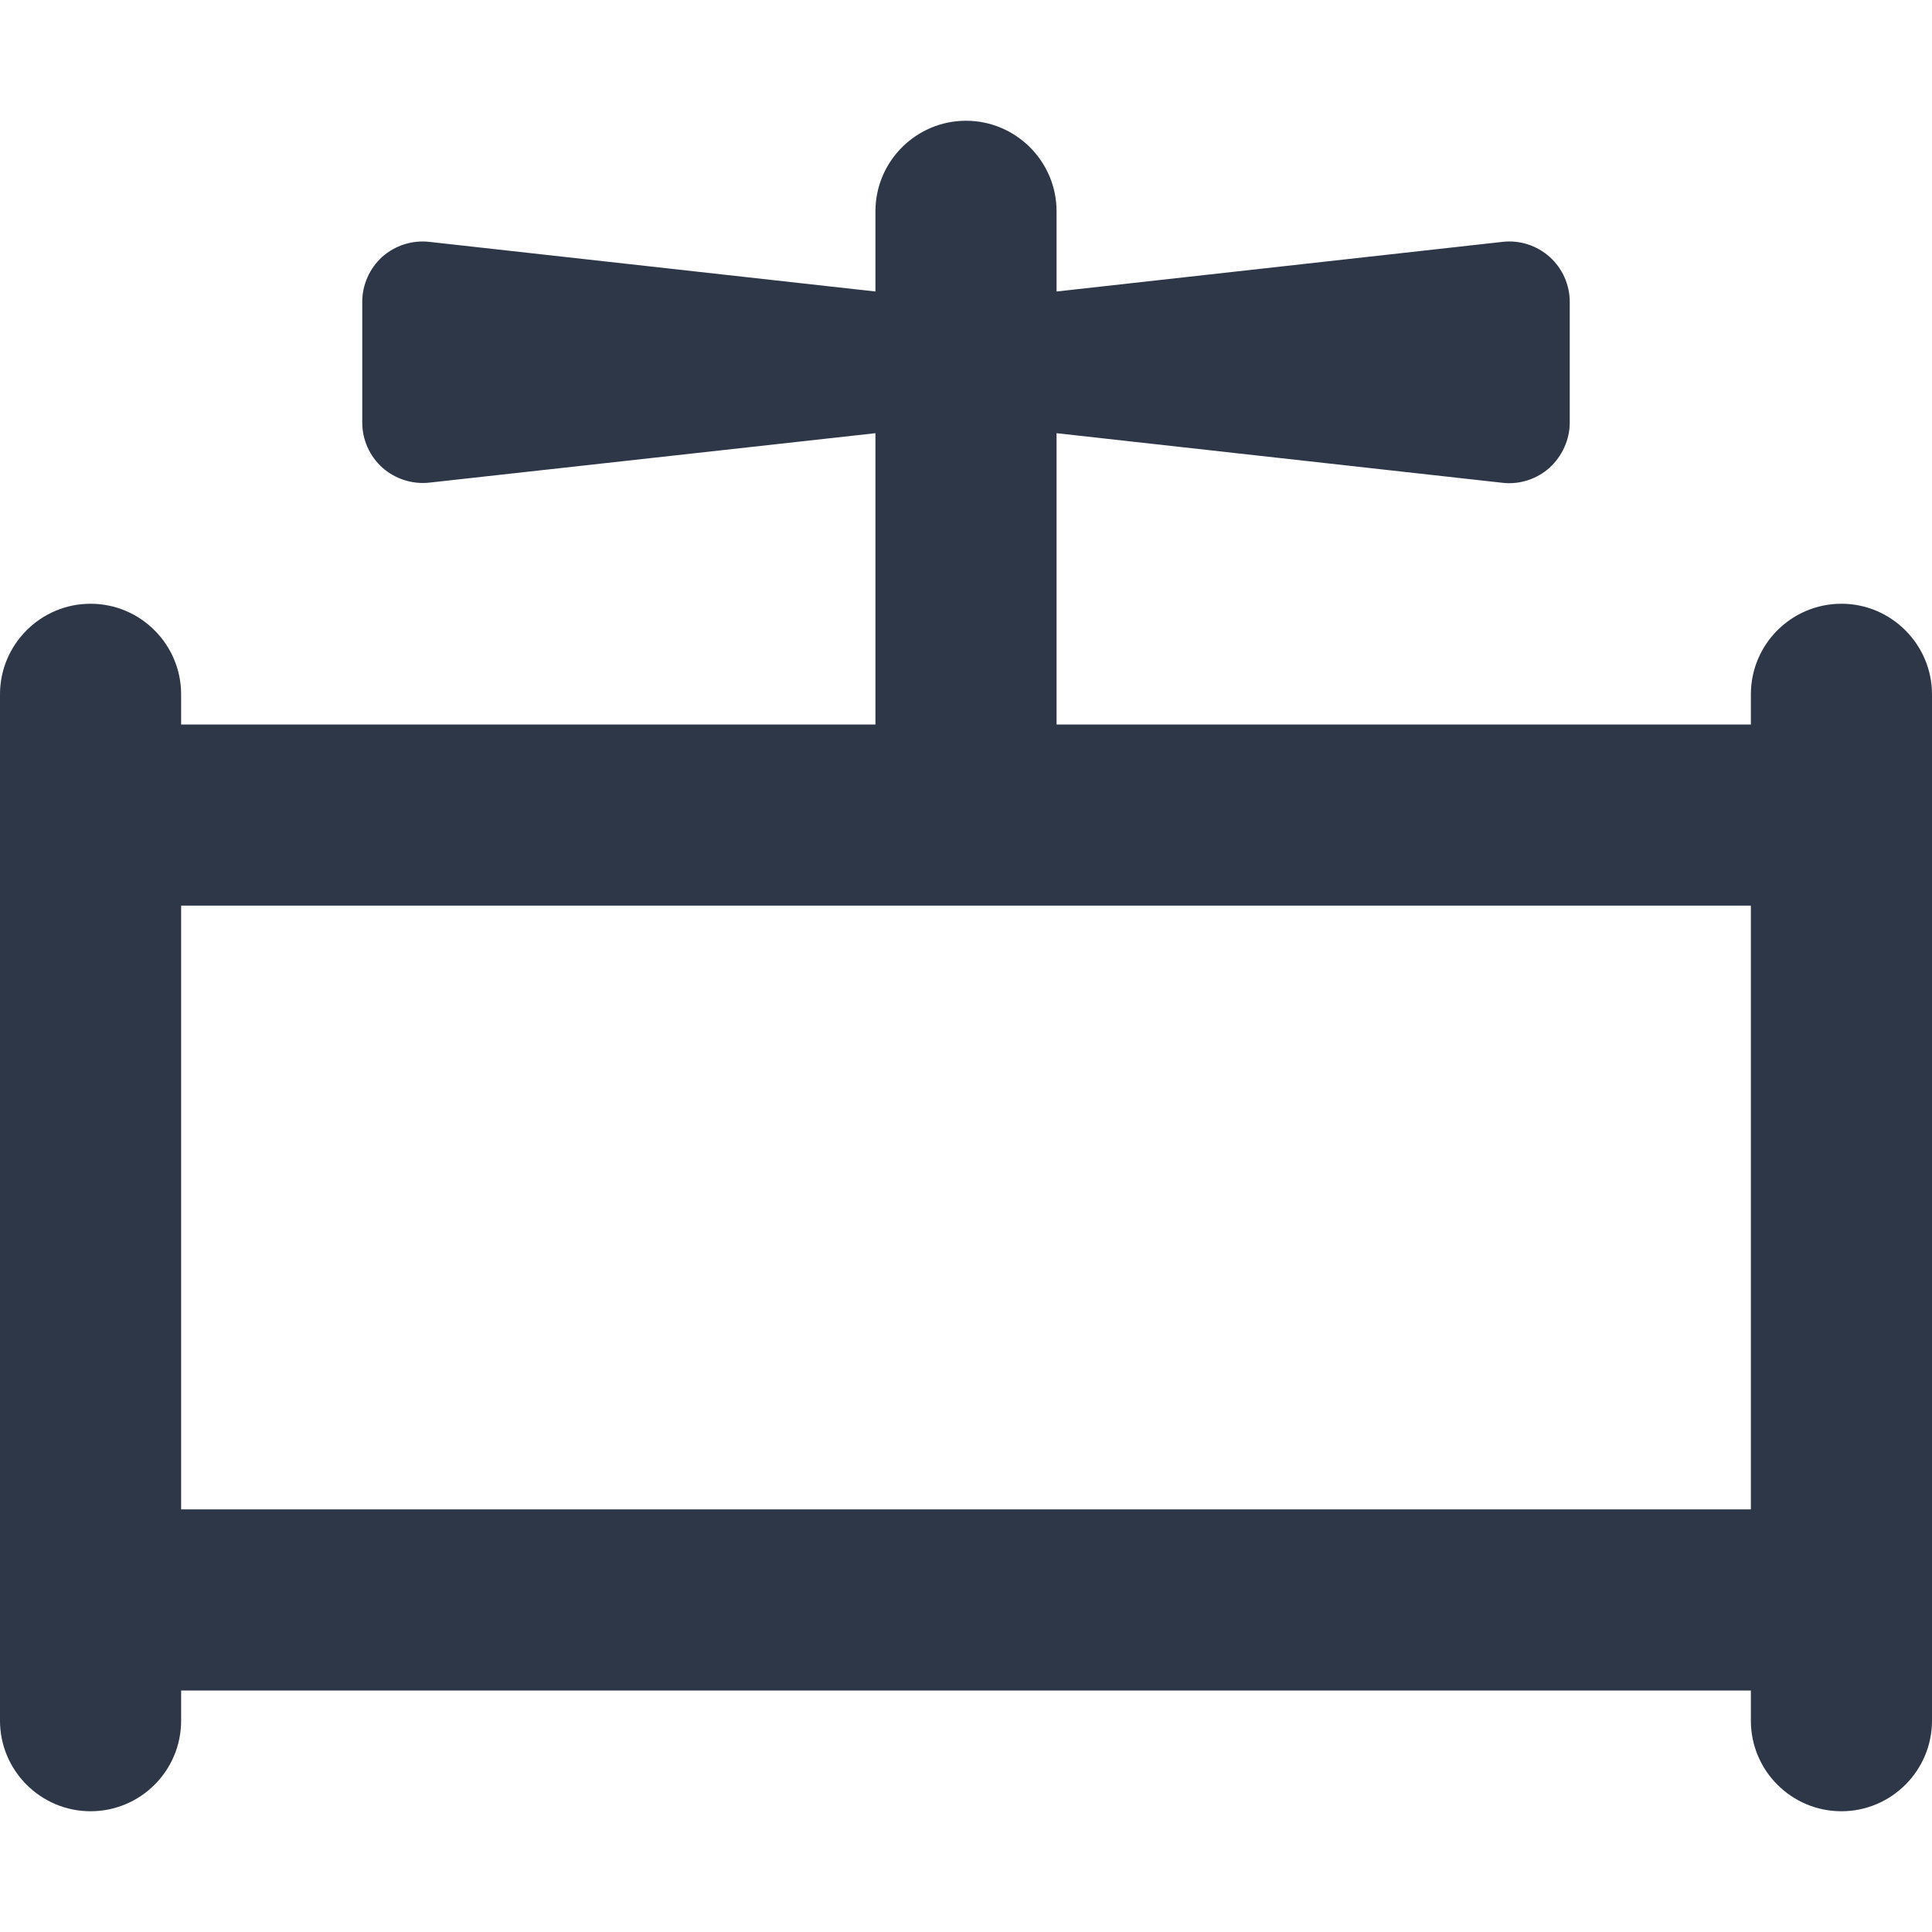
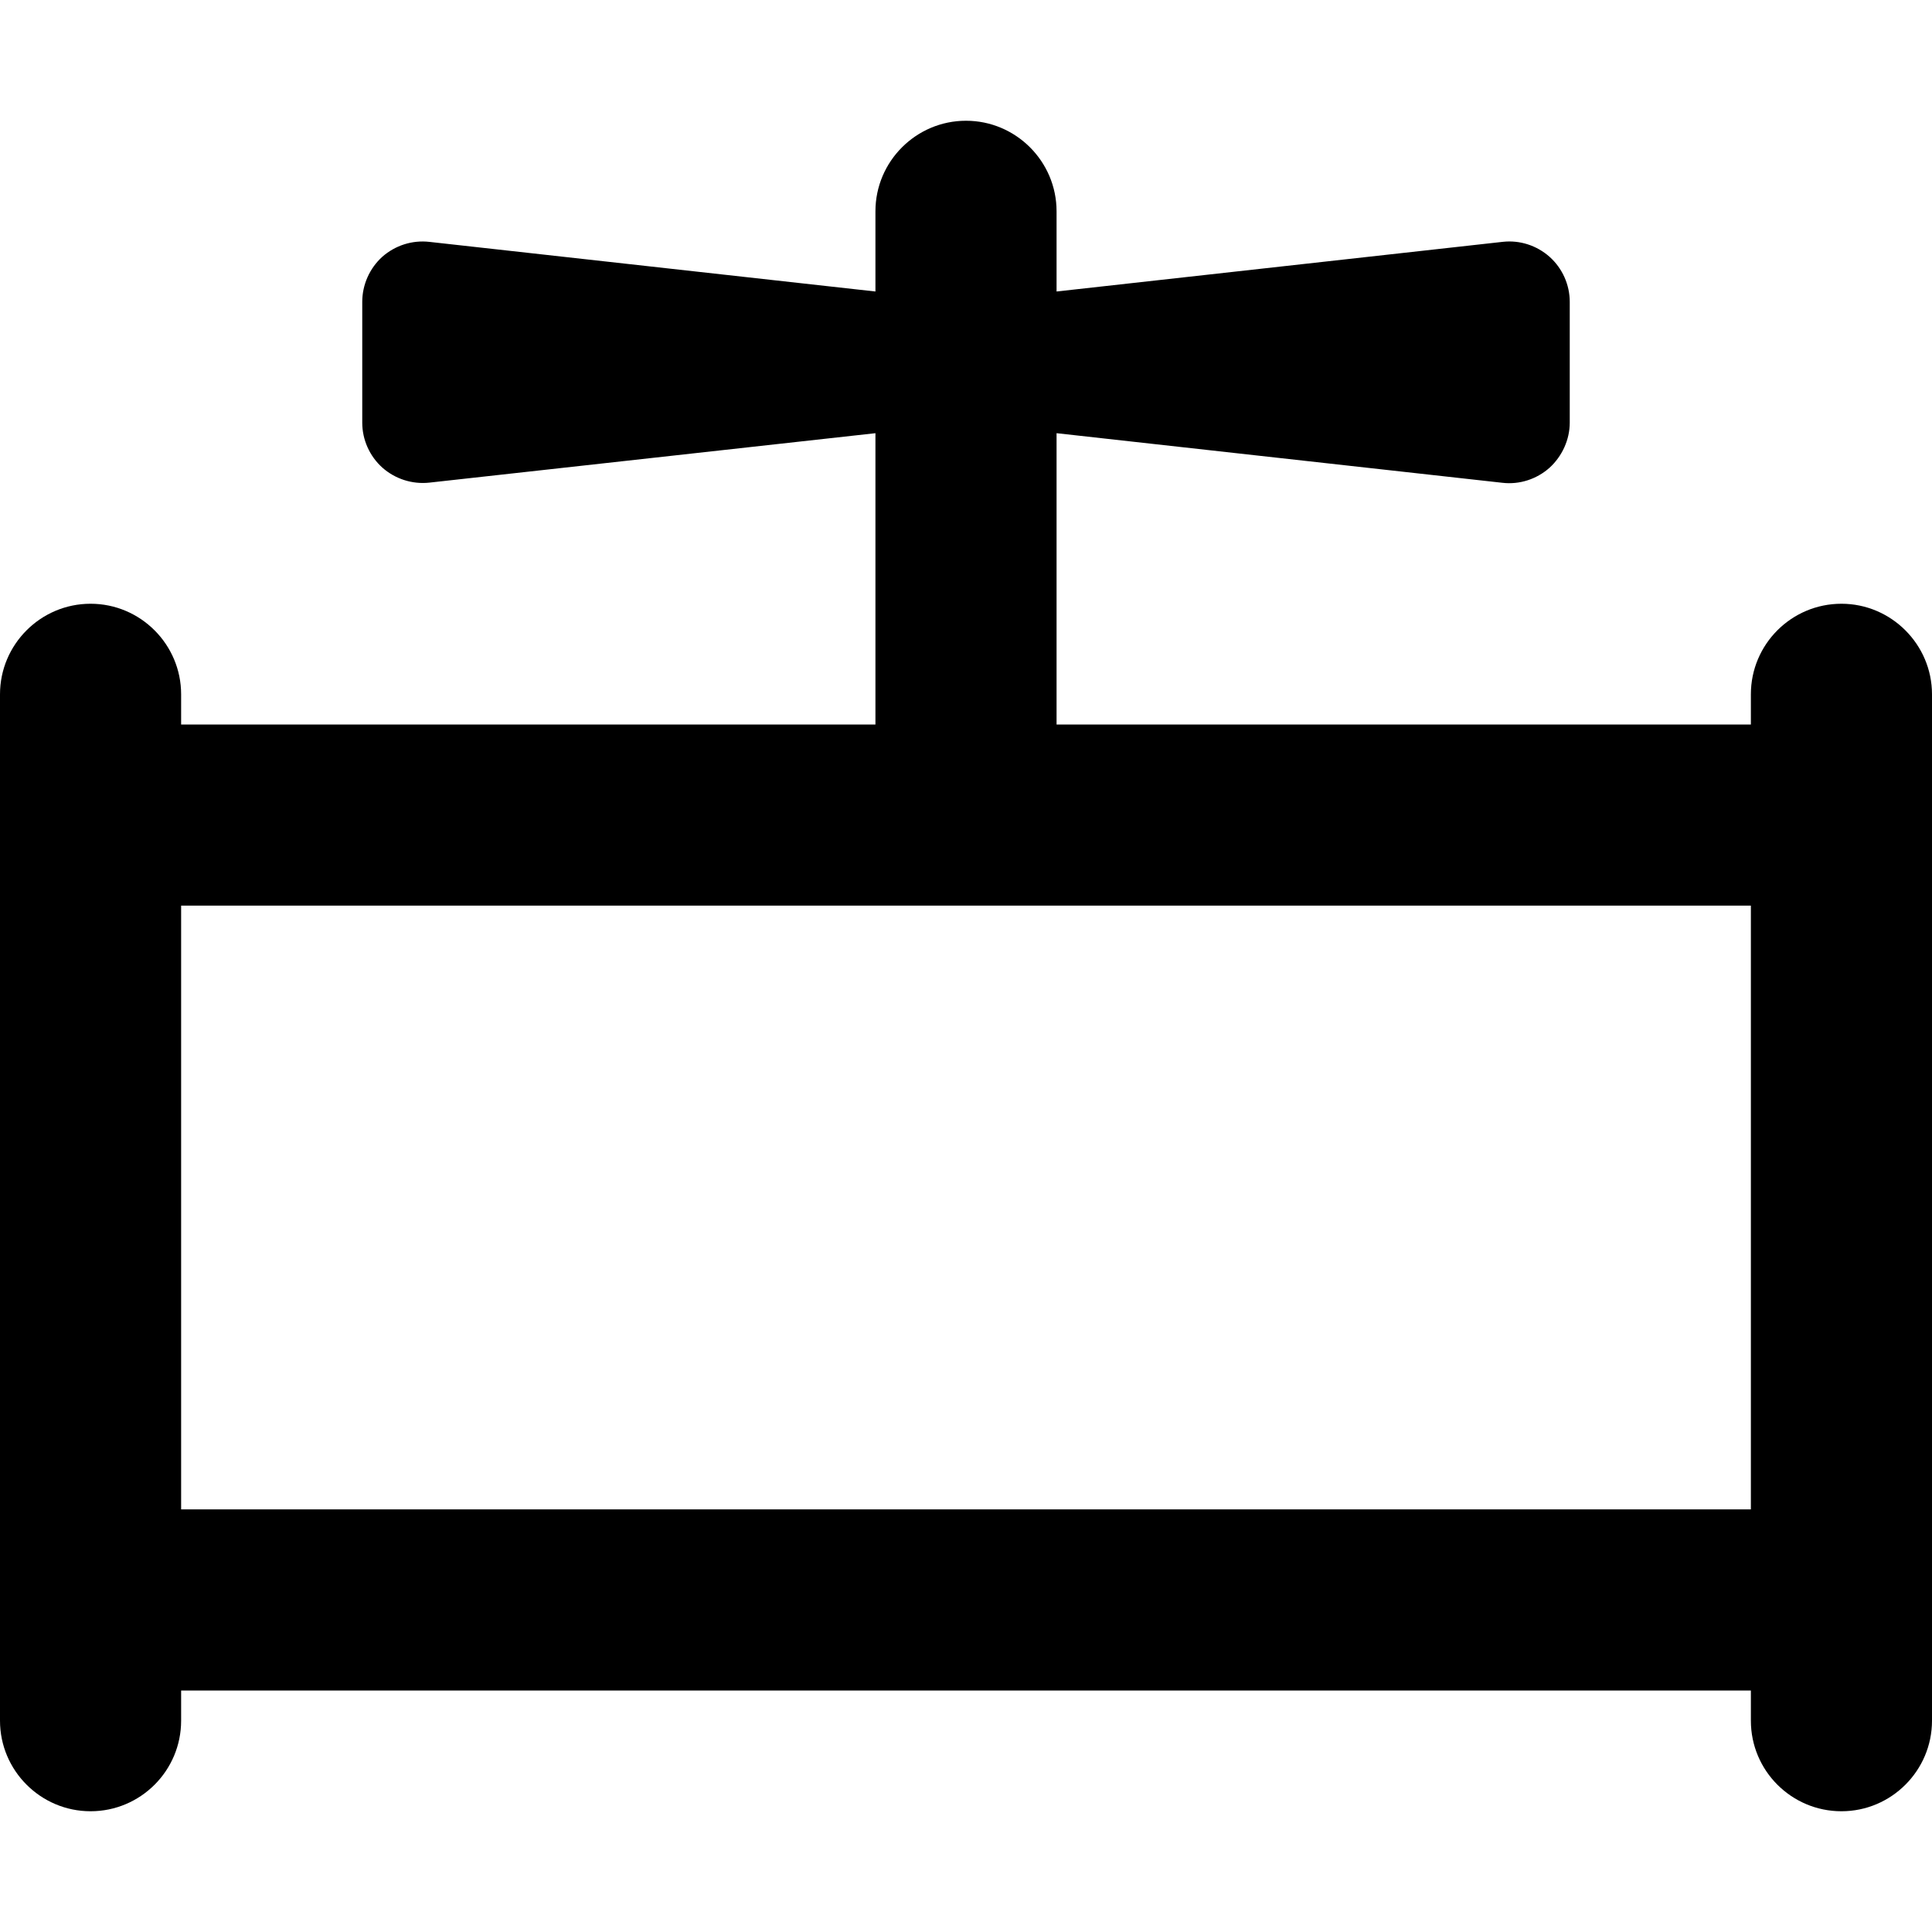
<svg xmlns="http://www.w3.org/2000/svg" viewBox="0 0 512 512">
-   <path fill="#2D3748" style="fill: #2D3748;" d="M488 160c-13.25 0-24 10.75-24 24V192h-184V114.8l118.2 13.15c4.512 .512 9.023-.961 12.42-3.969C414 120.9 416 116.5 416 112v-32c0-4.545-1.951-8.896-5.344-11.94c-3.393-3.008-7.904-4.48-12.42-3.969L280 77.25V56C280 42.75 269.2 32 256 32S232 42.75 232 56v21.25L113.8 64.1C109.2 63.58 104.7 65.06 101.3 68.06C97.95 71.1 96 75.46 96 80v32c0 4.543 1.951 8.896 5.344 11.94C104.7 126.9 109.2 128.4 113.8 127.9L232 114.8V192H48V184C48 170.8 37.25 160 24 160S0 170.8 0 184v272C0 469.2 10.75 480 24 480s24-10.75 24-24V448h416v8c0 13.25 10.75 24 24 24S512 469.2 512 456v-272C512 170.8 501.2 160 488 160zM464 400h-416v-160h416V400z" />
+   <path fill="#000000" d="M488 160c-13.25 0-24 10.75-24 24V192h-184V114.8l118.2 13.15c4.512 .512 9.023-.961 12.42-3.969C414 120.9 416 116.5 416 112v-32c0-4.545-1.951-8.896-5.344-11.94c-3.393-3.008-7.904-4.48-12.42-3.969L280 77.25V56C280 42.75 269.2 32 256 32S232 42.75 232 56v21.25L113.8 64.1C109.2 63.58 104.7 65.06 101.3 68.06C97.95 71.1 96 75.46 96 80v32c0 4.543 1.951 8.896 5.344 11.94C104.7 126.9 109.2 128.4 113.8 127.9L232 114.8V192H48V184C48 170.8 37.25 160 24 160S0 170.8 0 184v272C0 469.2 10.75 480 24 480s24-10.75 24-24V448h416v8c0 13.25 10.75 24 24 24S512 469.2 512 456v-272C512 170.8 501.2 160 488 160zM464 400h-416v-160h416V400z" />
</svg>
